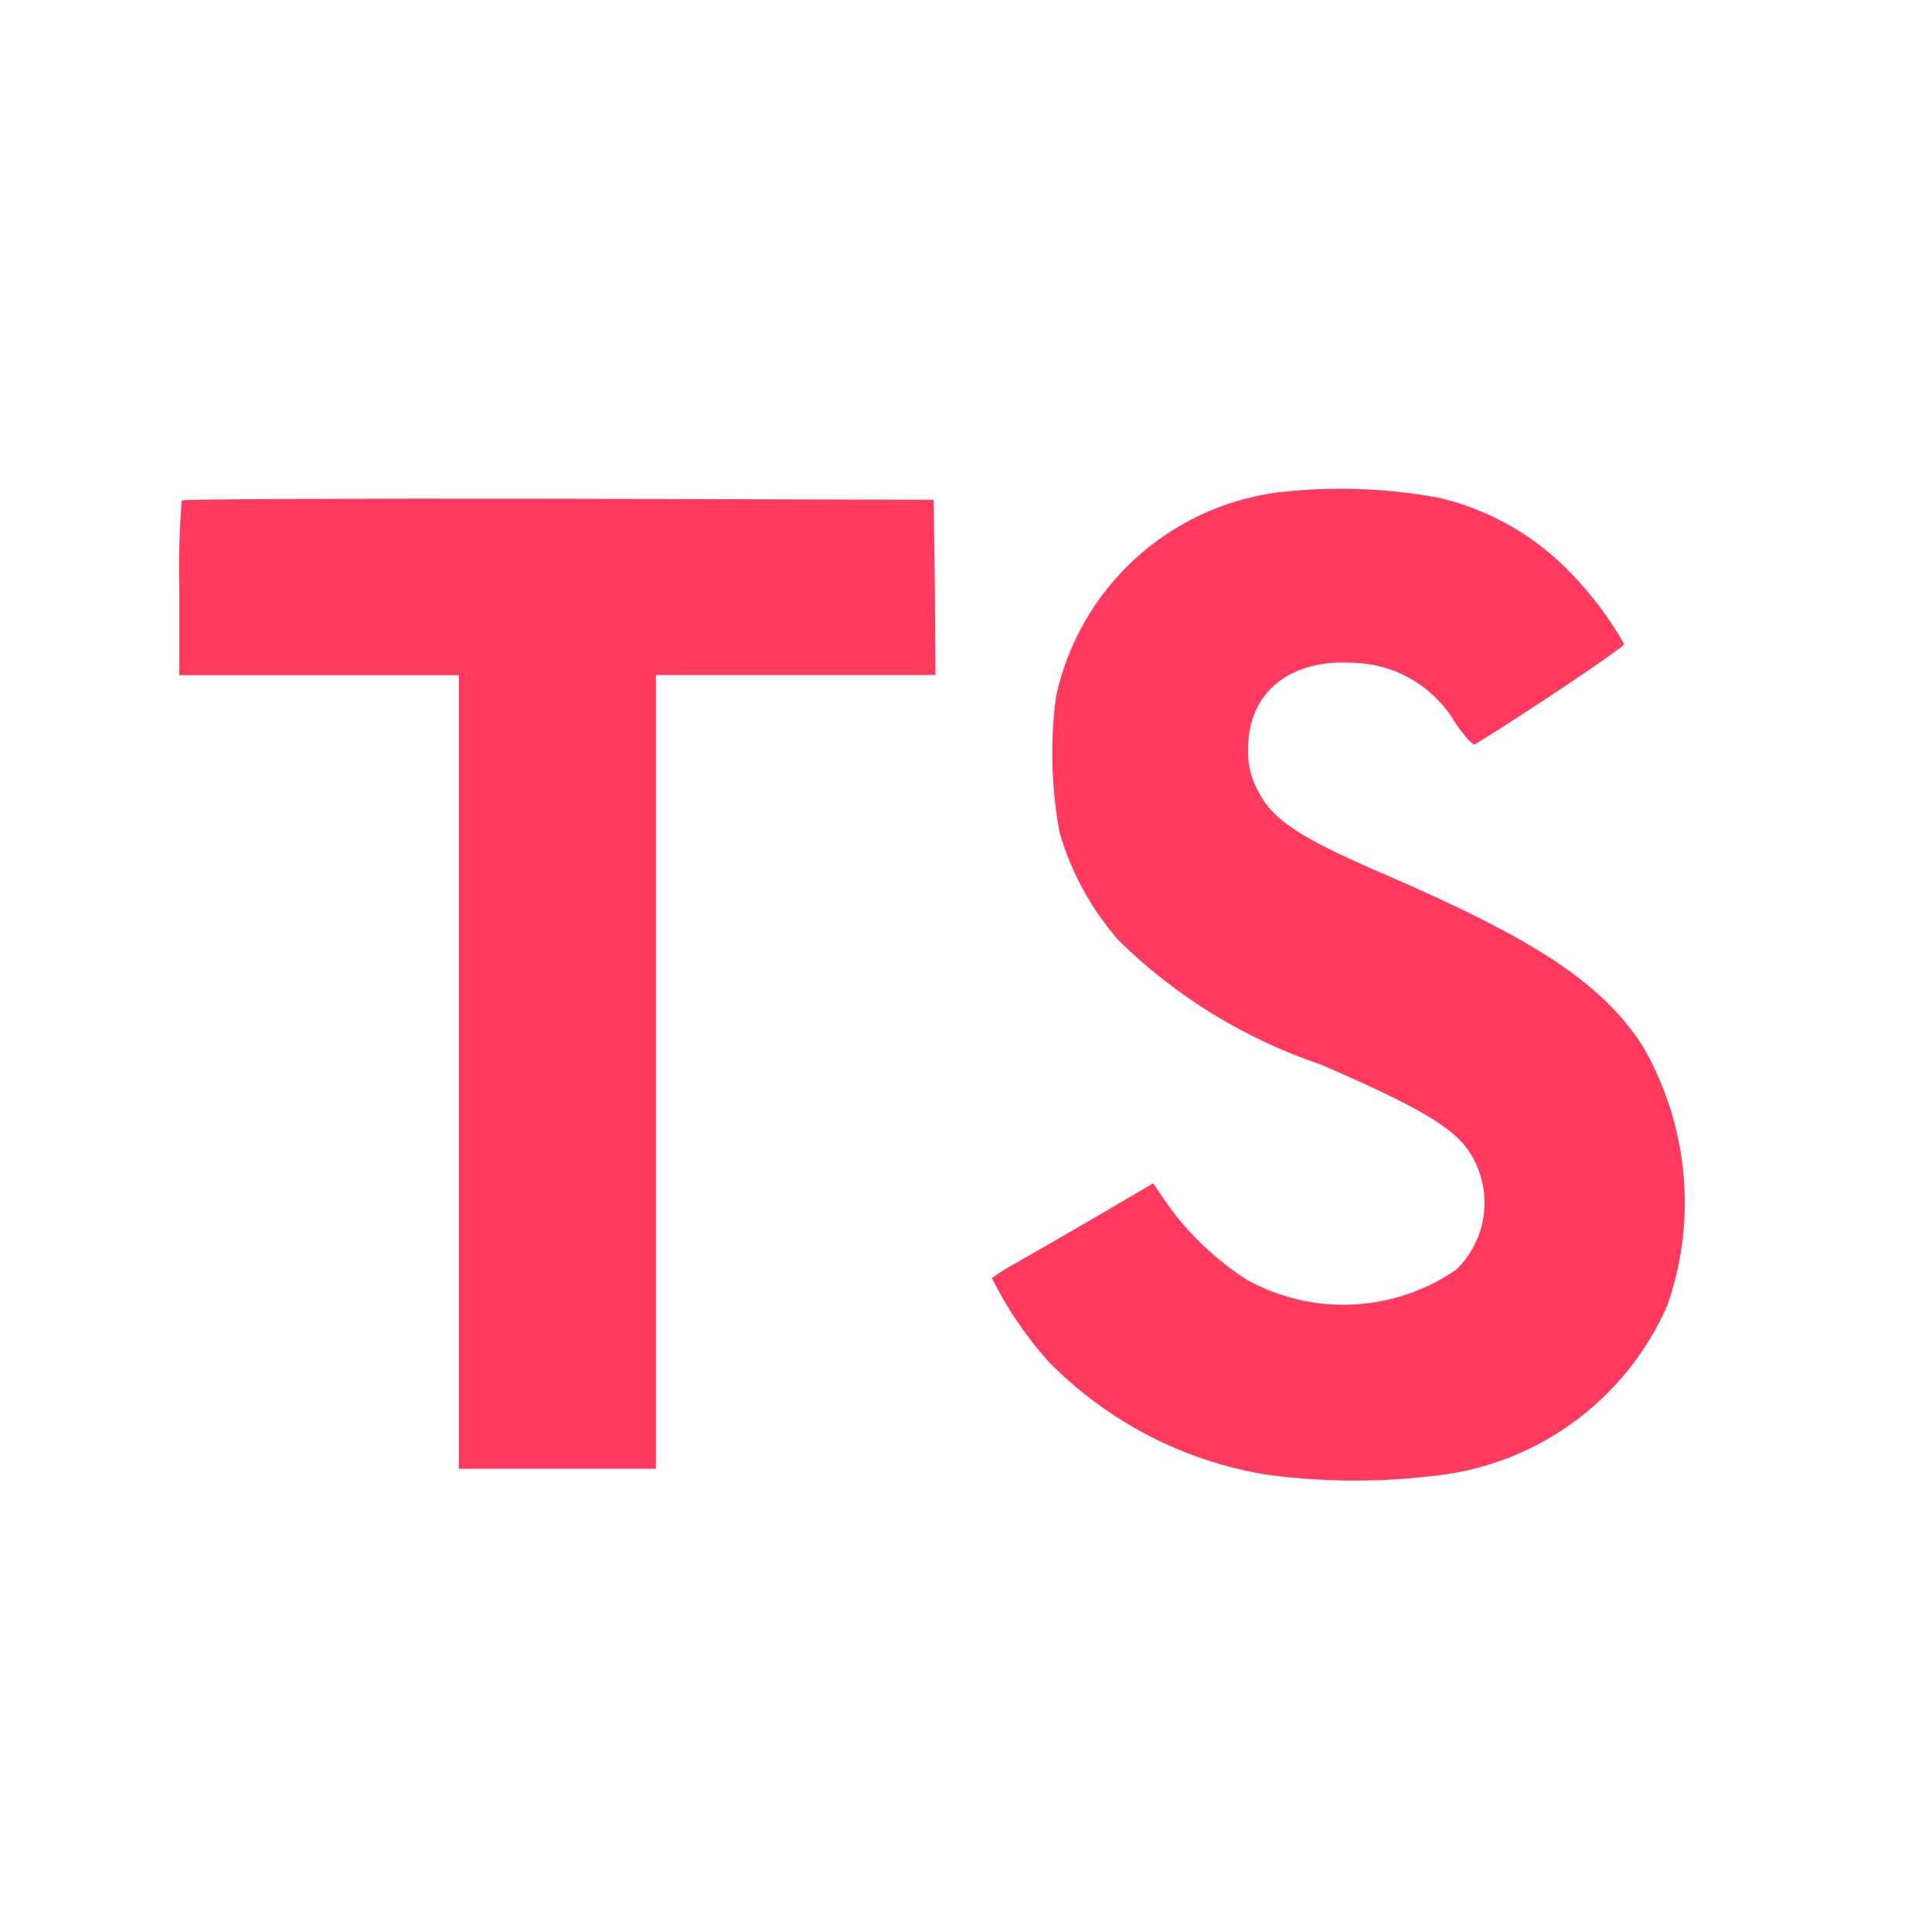
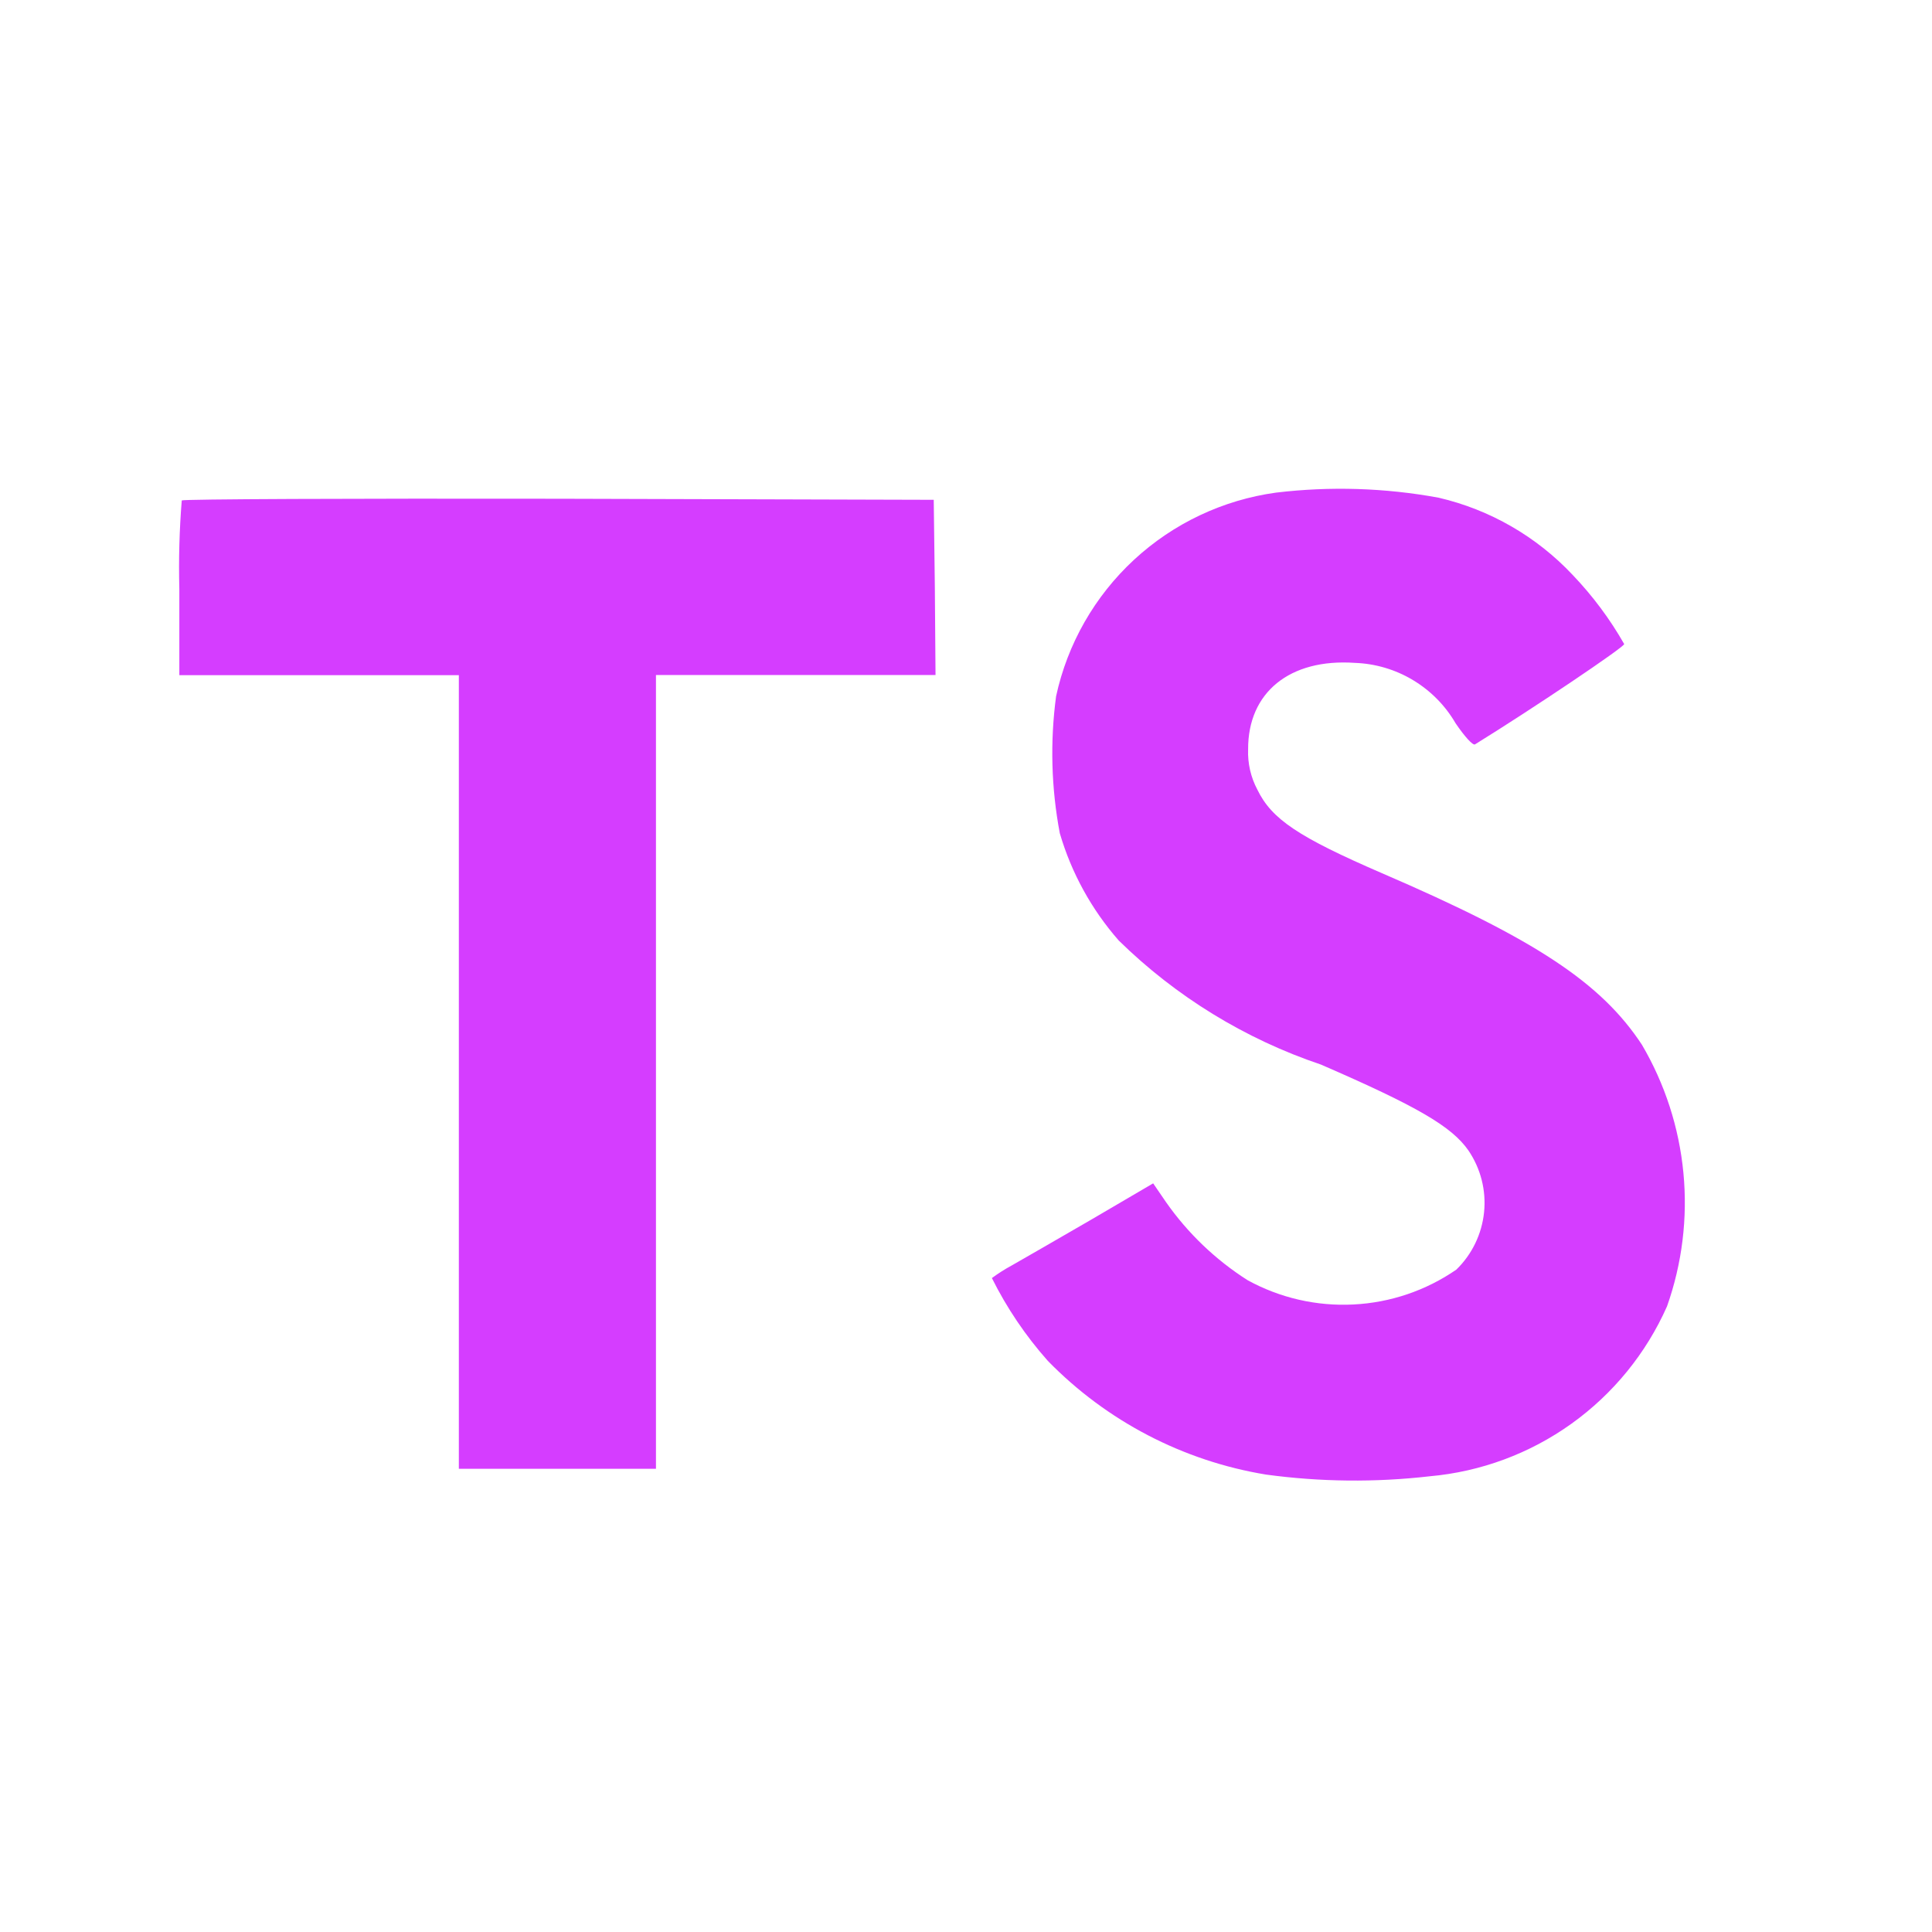
<svg xmlns="http://www.w3.org/2000/svg" width="40" height="40" viewBox="0 0 40 40" fill="none">
-   <path d="M29.784 10.304C30.848 10.551 31.815 11.109 32.562 11.905C32.974 12.336 33.332 12.816 33.627 13.334C33.641 13.39 31.71 14.688 30.539 15.411C30.496 15.44 30.328 15.256 30.136 14.974C29.922 14.606 29.619 14.299 29.253 14.08C28.889 13.861 28.474 13.739 28.049 13.724C26.703 13.631 25.835 14.336 25.841 15.515C25.83 15.805 25.896 16.092 26.032 16.348C26.329 16.96 26.879 17.328 28.606 18.076C31.786 19.445 33.151 20.348 33.994 21.63C34.47 22.44 34.763 23.345 34.853 24.281C34.943 25.216 34.827 26.16 34.514 27.046C34.083 28.018 33.4 28.857 32.536 29.476C31.672 30.095 30.657 30.471 29.599 30.565C28.473 30.694 27.336 30.682 26.214 30.53C24.494 30.248 22.91 29.422 21.694 28.175C21.234 27.657 20.845 27.081 20.536 26.461C20.666 26.365 20.803 26.278 20.945 26.201C21.142 26.089 21.89 25.659 22.595 25.25L23.875 24.5L24.142 24.89C24.593 25.534 25.167 26.083 25.83 26.505C26.5 26.873 27.259 27.047 28.022 27.008C28.785 26.97 29.523 26.72 30.152 26.286C30.477 25.97 30.68 25.549 30.726 25.098C30.772 24.647 30.657 24.194 30.402 23.819C30.058 23.325 29.352 22.91 27.349 22.041C25.778 21.512 24.346 20.633 23.163 19.473C22.599 18.83 22.182 18.072 21.942 17.251C21.765 16.317 21.739 15.359 21.865 14.416C22.1 13.331 22.663 12.345 23.478 11.59C24.293 10.836 25.32 10.35 26.42 10.199C27.54 10.065 28.674 10.1 29.784 10.304ZM19.355 12.158L19.369 13.975H13.581V30.41H9.5V13.979H3.713V12.194C3.697 11.583 3.714 10.971 3.763 10.361C3.784 10.333 7.303 10.319 11.569 10.326L19.332 10.348L19.355 12.158Z" fill="#FF3A5E" />
+   <path d="M29.784 10.304C30.848 10.551 31.815 11.109 32.562 11.905C32.974 12.336 33.332 12.816 33.627 13.334C33.641 13.39 31.71 14.688 30.539 15.411C30.496 15.44 30.328 15.256 30.136 14.974C29.922 14.606 29.619 14.299 29.253 14.08C28.889 13.861 28.474 13.739 28.049 13.724C26.703 13.631 25.835 14.336 25.841 15.515C25.83 15.805 25.896 16.092 26.032 16.348C26.329 16.96 26.879 17.328 28.606 18.076C31.786 19.445 33.151 20.348 33.994 21.63C34.47 22.44 34.763 23.345 34.853 24.281C34.943 25.216 34.827 26.16 34.514 27.046C34.083 28.018 33.4 28.857 32.536 29.476C31.672 30.095 30.657 30.471 29.599 30.565C28.473 30.694 27.336 30.682 26.214 30.53C24.494 30.248 22.91 29.422 21.694 28.175C21.234 27.657 20.845 27.081 20.536 26.461C20.666 26.365 20.803 26.278 20.945 26.201C21.142 26.089 21.89 25.659 22.595 25.25L23.875 24.5L24.142 24.89C24.593 25.534 25.167 26.083 25.83 26.505C26.5 26.873 27.259 27.047 28.022 27.008C28.785 26.97 29.523 26.72 30.152 26.286C30.477 25.97 30.68 25.549 30.726 25.098C30.772 24.647 30.657 24.194 30.402 23.819C30.058 23.325 29.352 22.91 27.349 22.041C25.778 21.512 24.346 20.633 23.163 19.473C22.599 18.83 22.182 18.072 21.942 17.251C21.765 16.317 21.739 15.359 21.865 14.416C22.1 13.331 22.663 12.345 23.478 11.59C24.293 10.836 25.32 10.35 26.42 10.199C27.54 10.065 28.674 10.1 29.784 10.304ZM19.355 12.158L19.369 13.975H13.581V30.41H9.5V13.979H3.713V12.194C3.697 11.583 3.714 10.971 3.763 10.361C3.784 10.333 7.303 10.319 11.569 10.326L19.332 10.348L19.355 12.158Z" fill="#d53dff" />
</svg>
